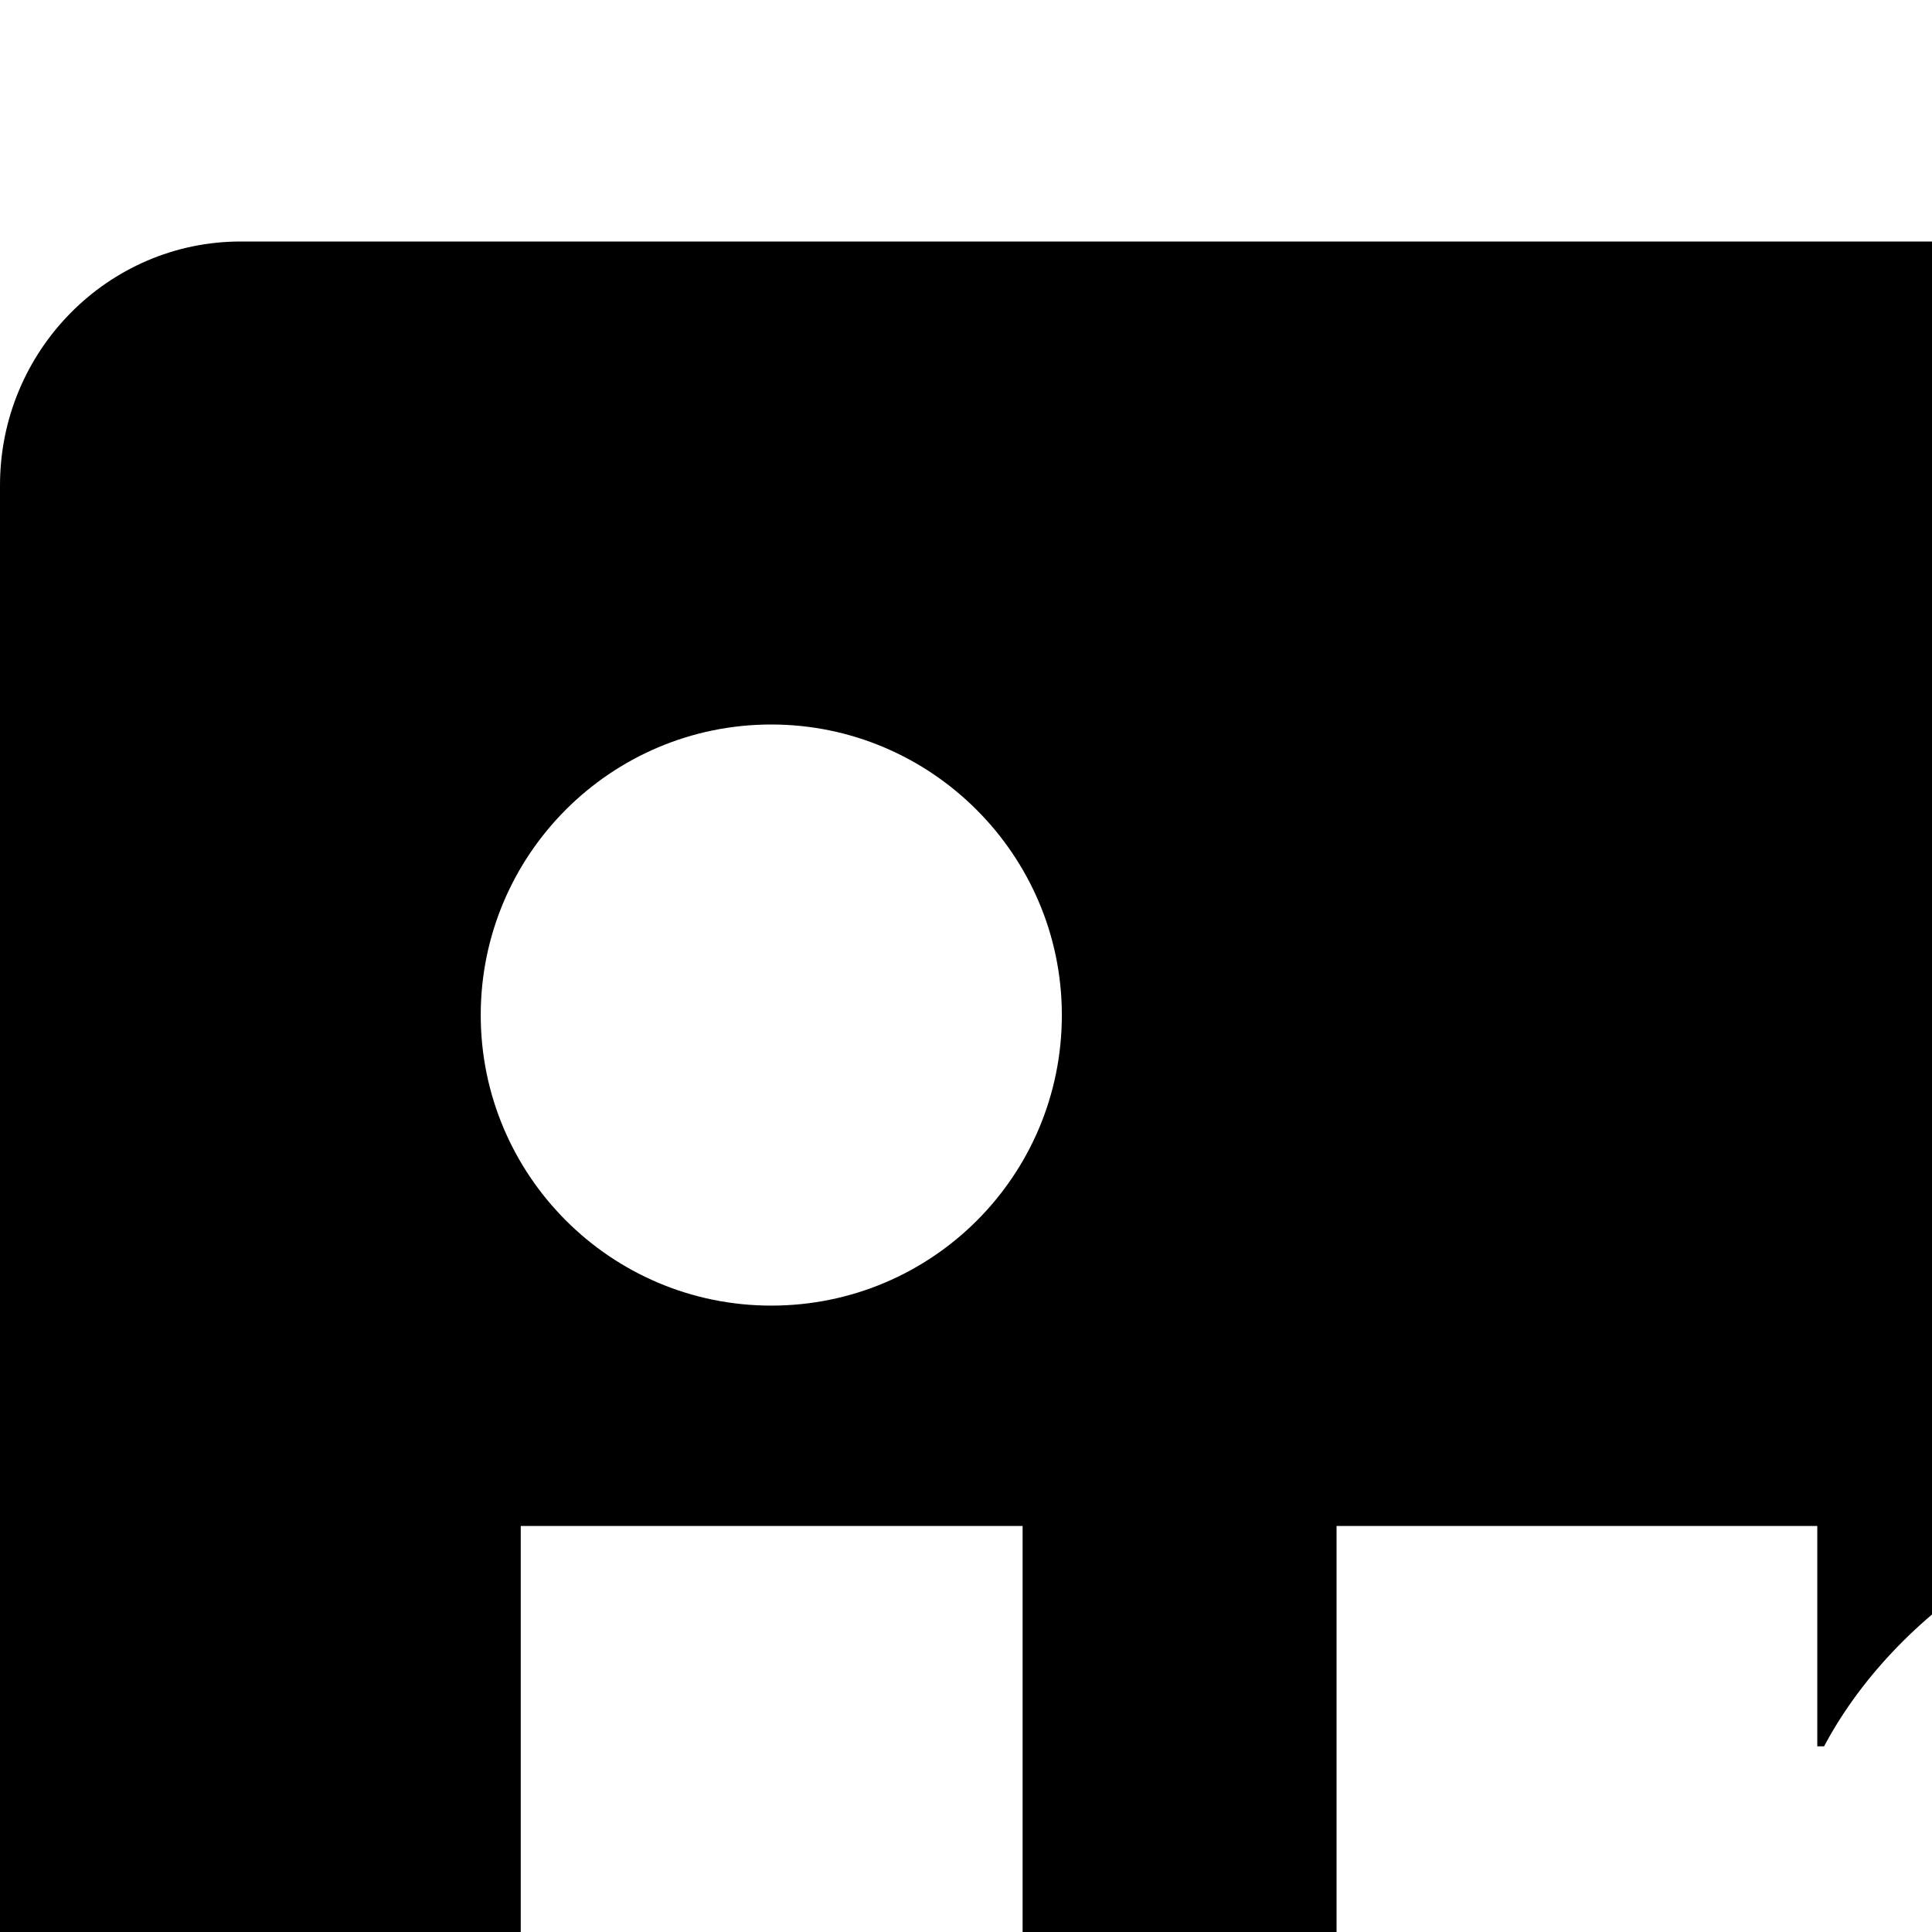
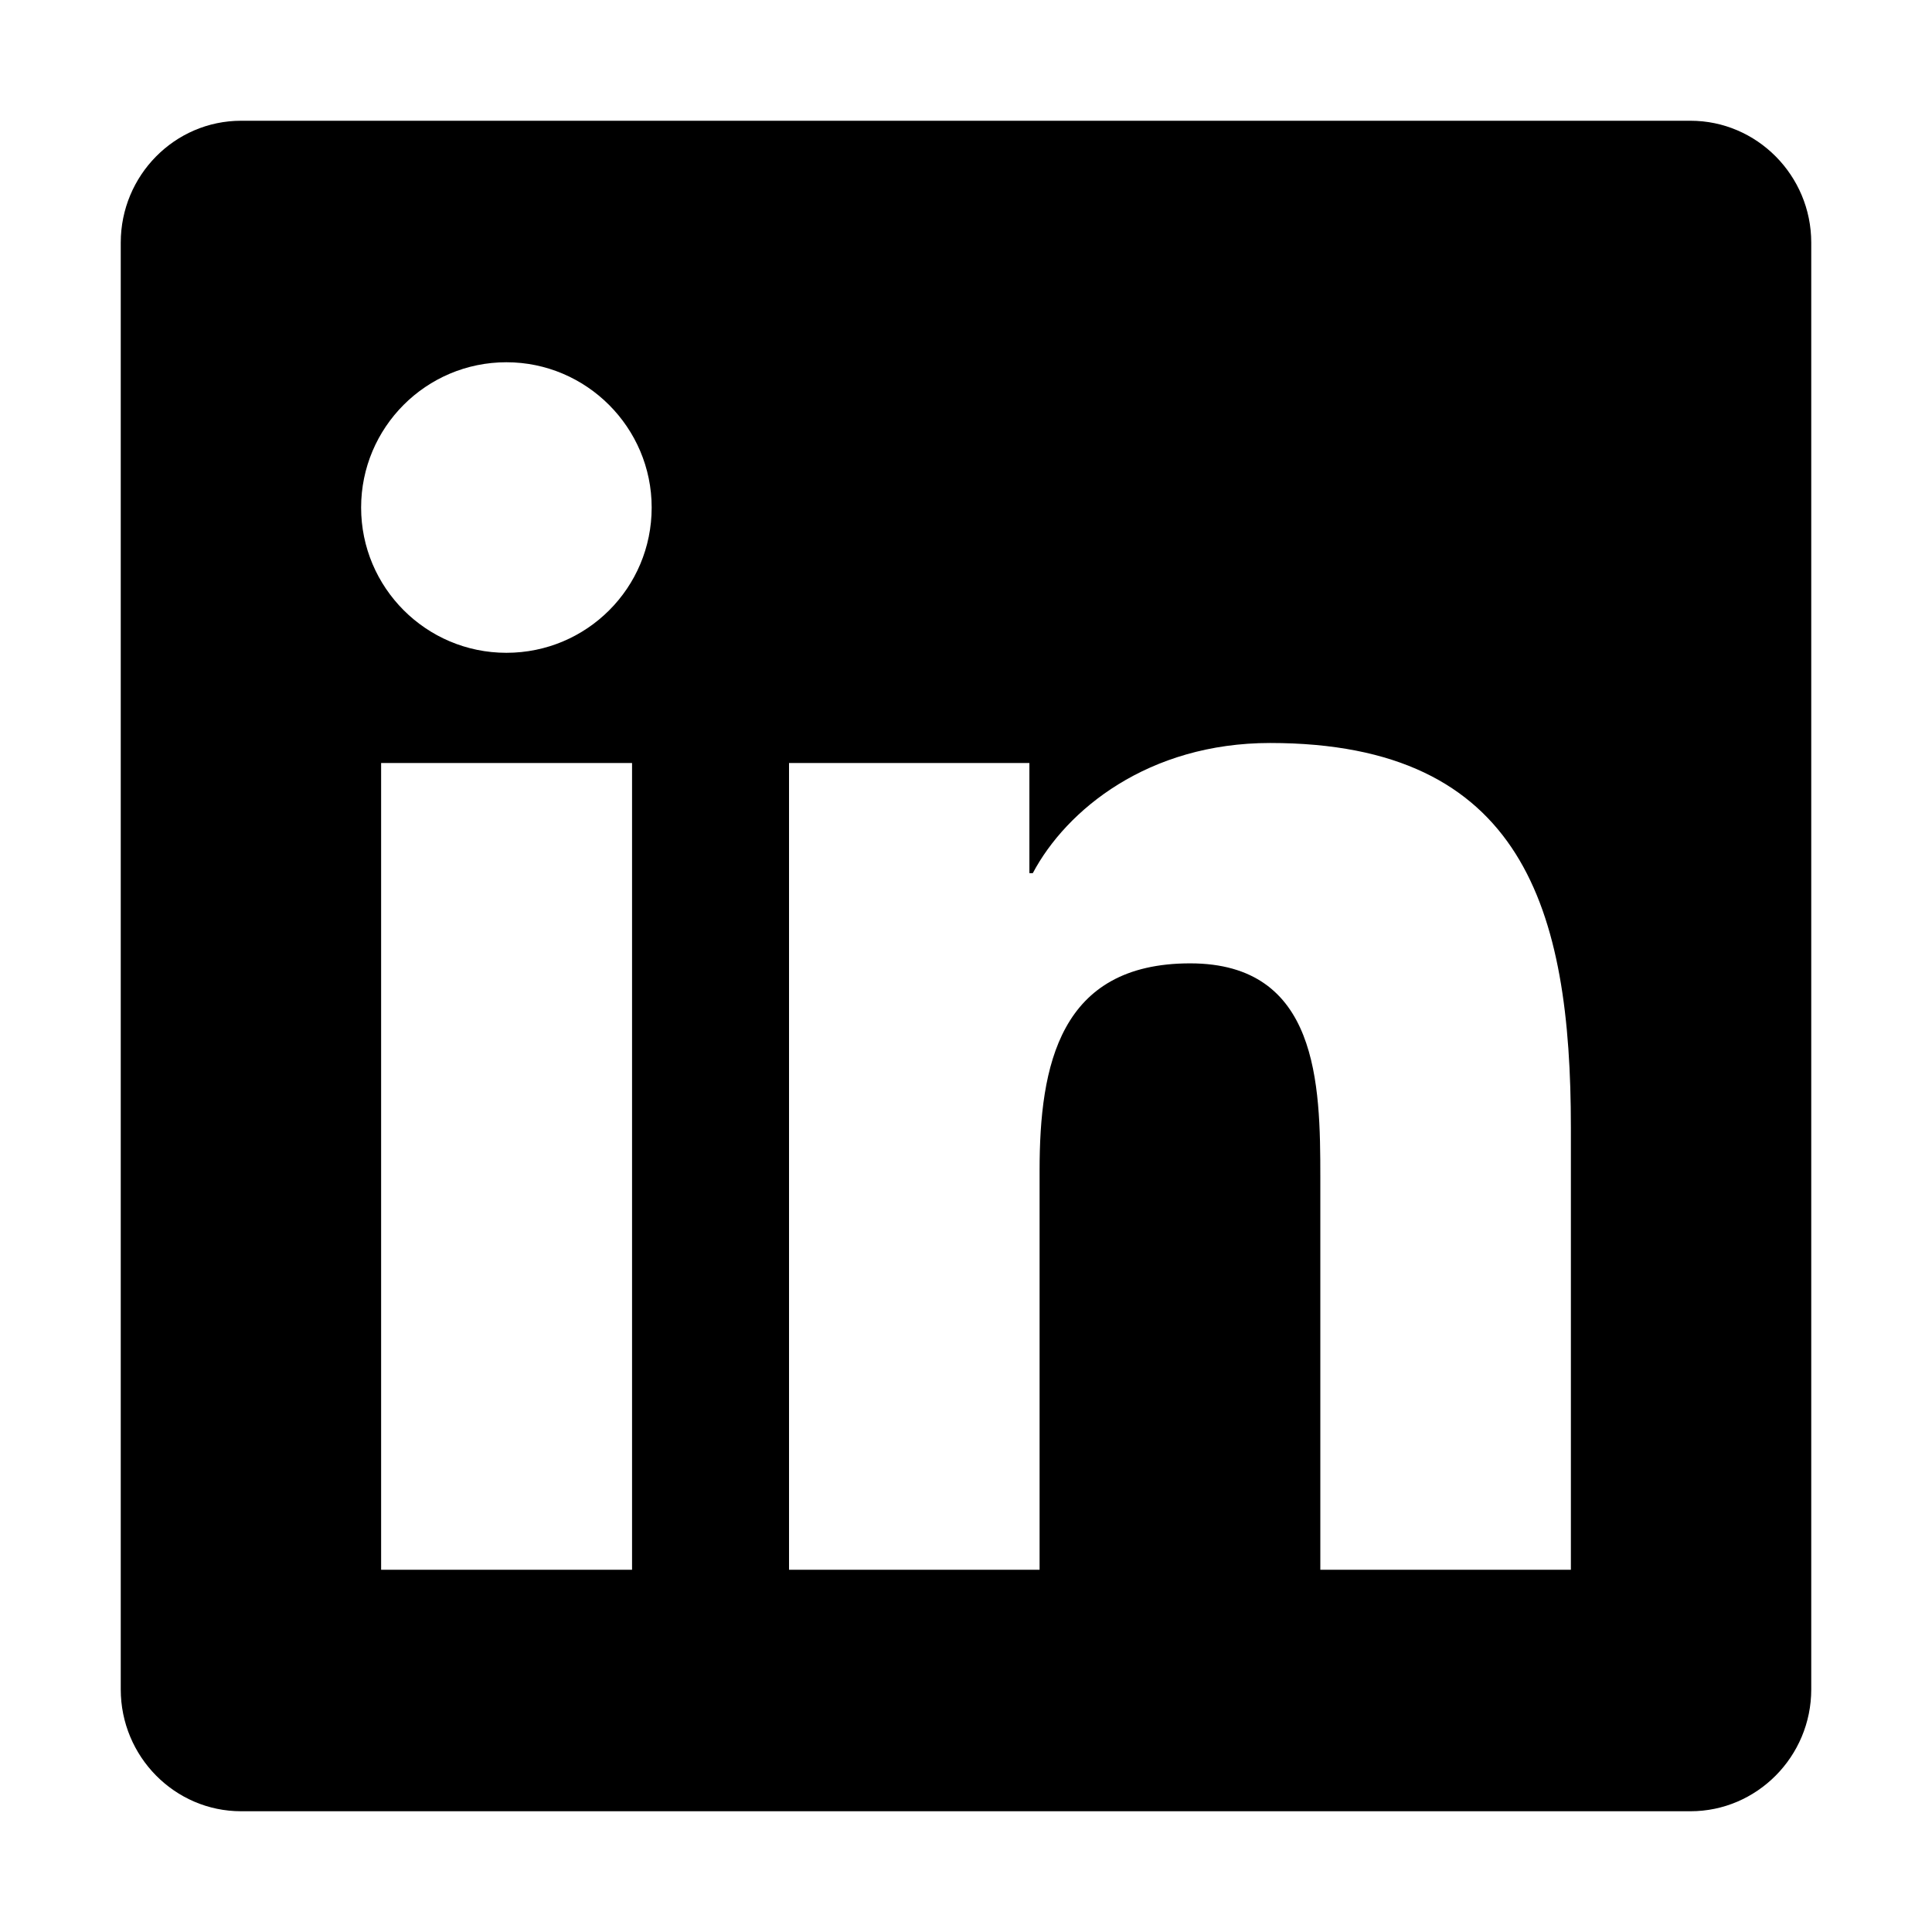
- <svg xmlns="http://www.w3.org/2000/svg" width="256px" height="256px" viewBox="0 0 256 256">
+ <svg xmlns="http://www.w3.org/2000/svg" width="40px" height="40px" viewBox="0 0 448 512">
  <path d="M416 32H31.9C14.3 32 0 46.5 0 64.3v383.4C0 465.5 14.3 480 31.9 480H416c17.6 0 32-14.5 32-32.3V64.3c0-17.8-14.4-32.3-32-32.3zM135.4 416H69V202.2h66.5V416zm-33.2-243c-21.3 0-38.5-17.3-38.5-38.5S80.9 96 102.2 96c21.2 0 38.5 17.3 38.5 38.5 0 21.3-17.2 38.5-38.5 38.5zm282.1 243h-66.4V312c0-24.8-.5-56.7-34.5-56.7-34.6 0-39.9 27-39.9 54.9V416h-66.4V202.2h63.7v29.2h.9c8.9-16.8 30.6-34.5 62.9-34.5 67.2 0 79.7 44.3 79.7 101.9V416z" />
</svg>
